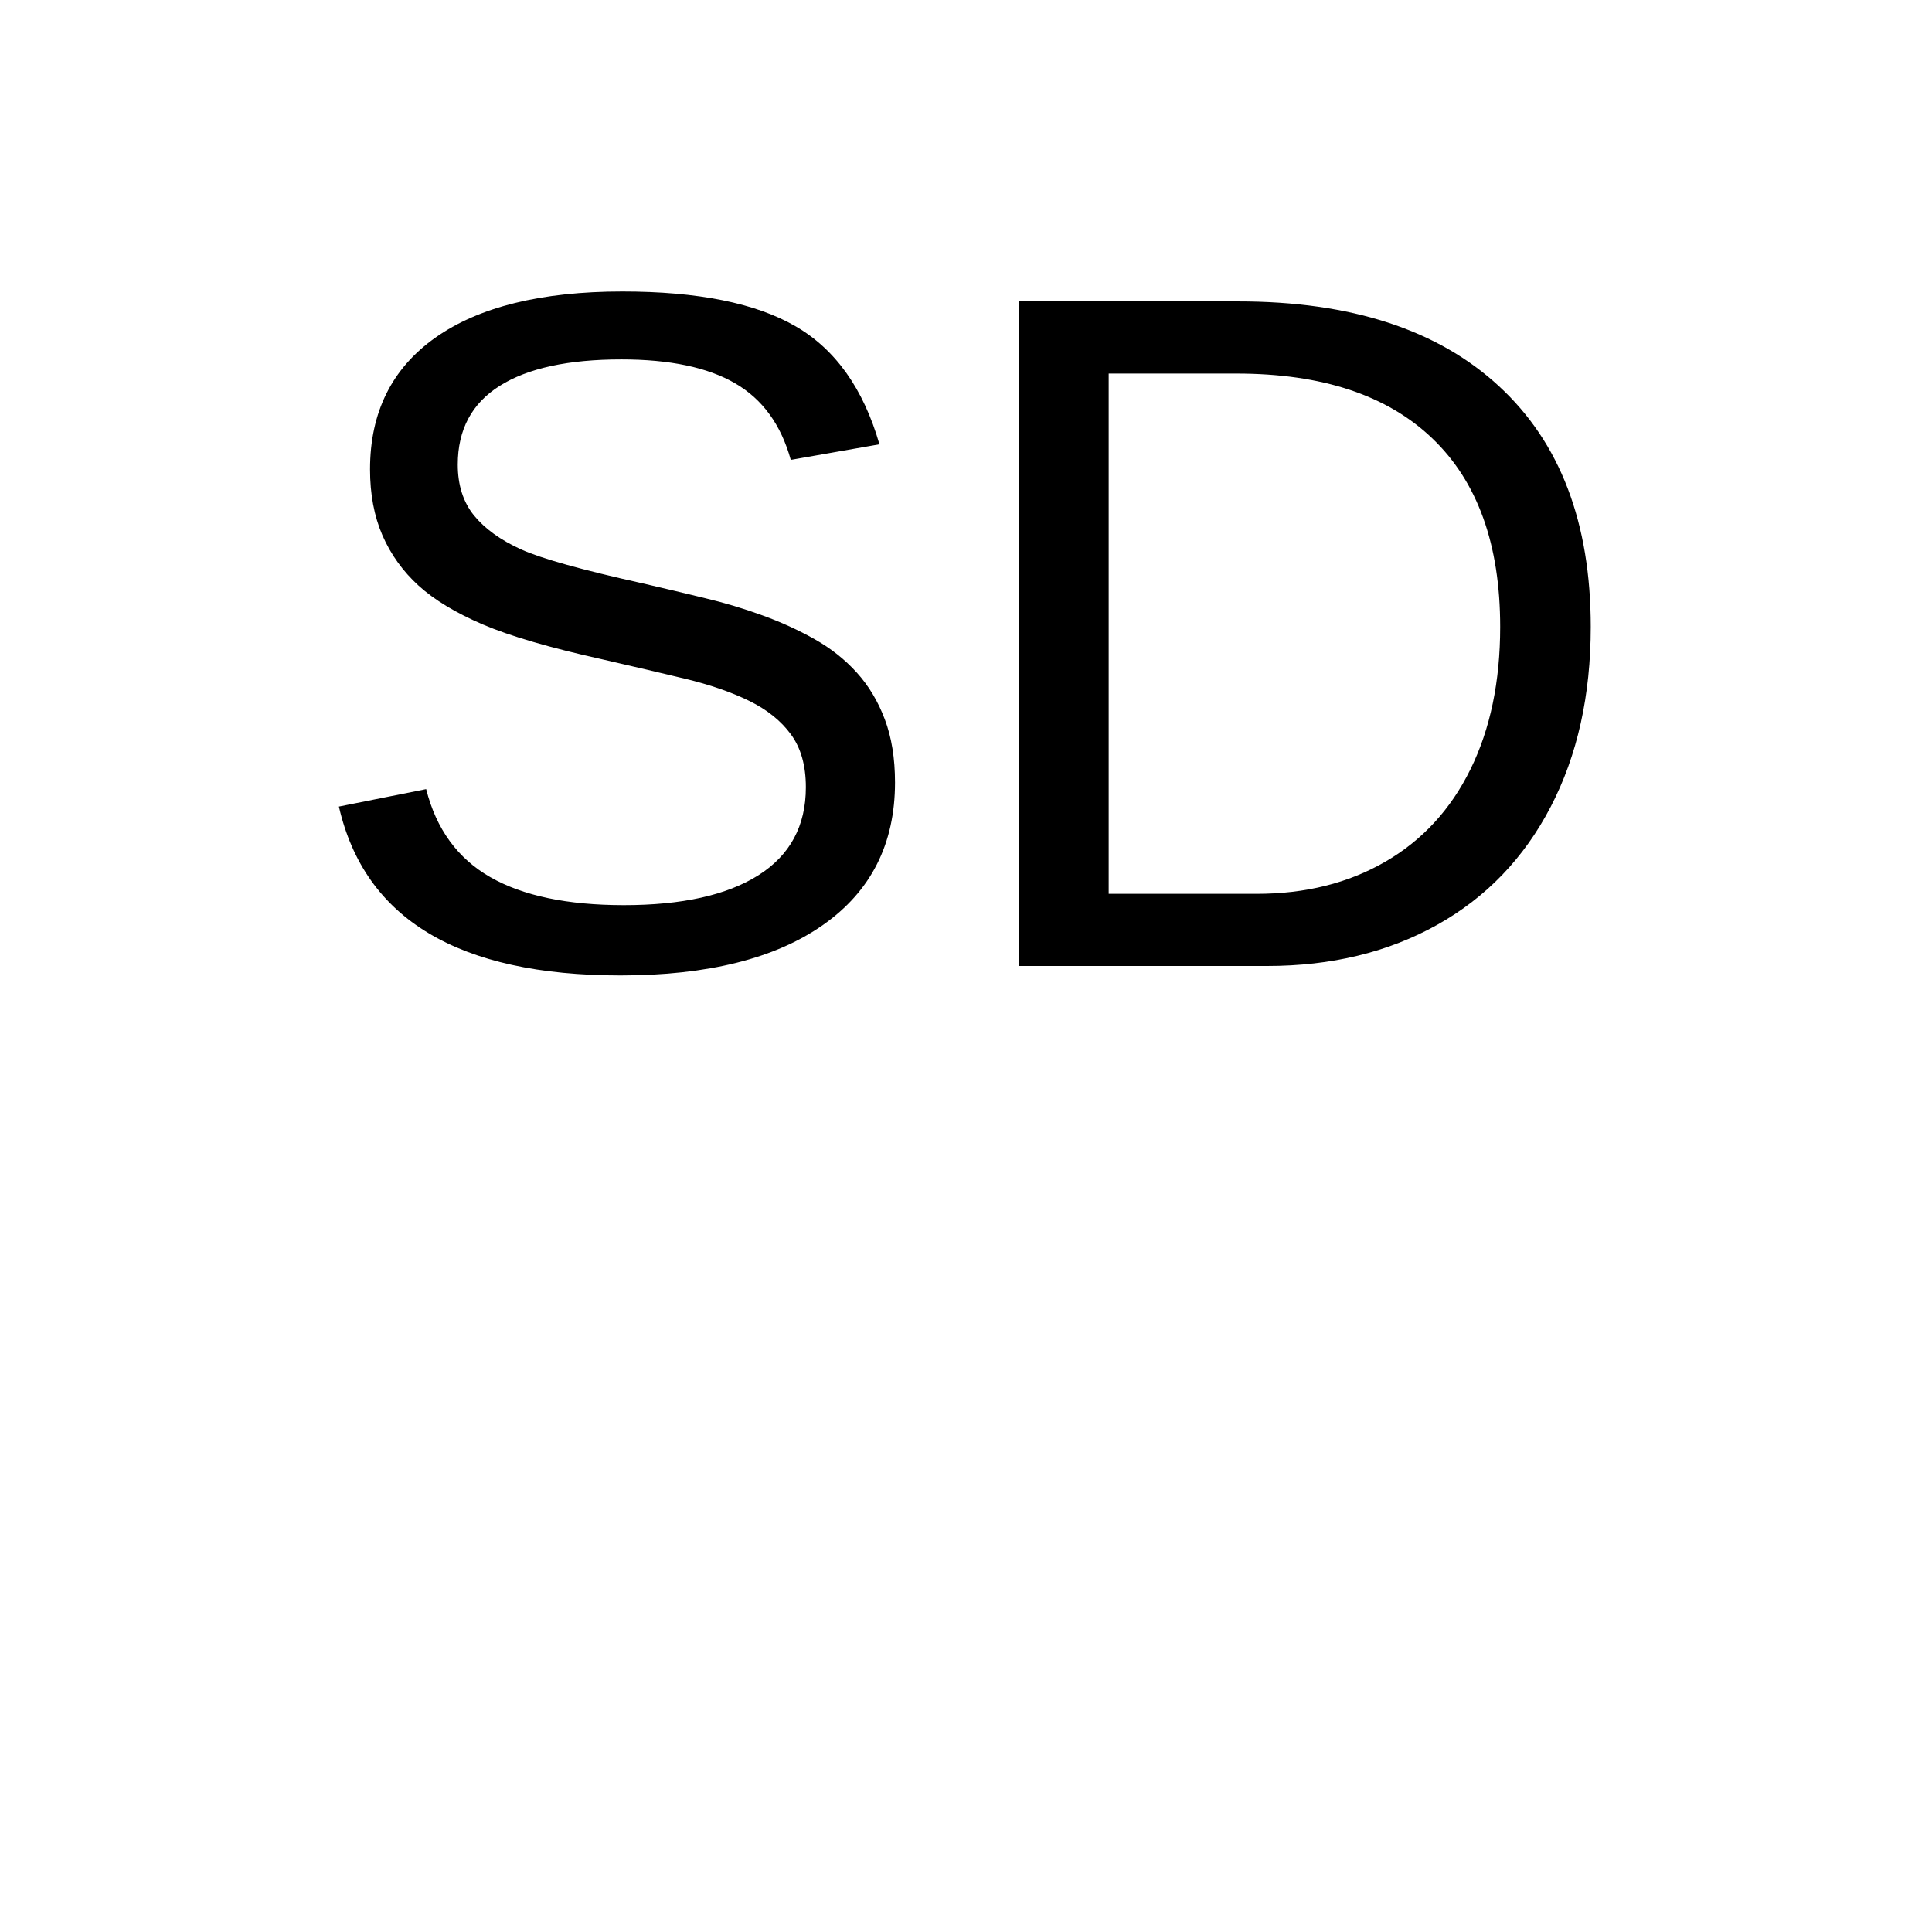
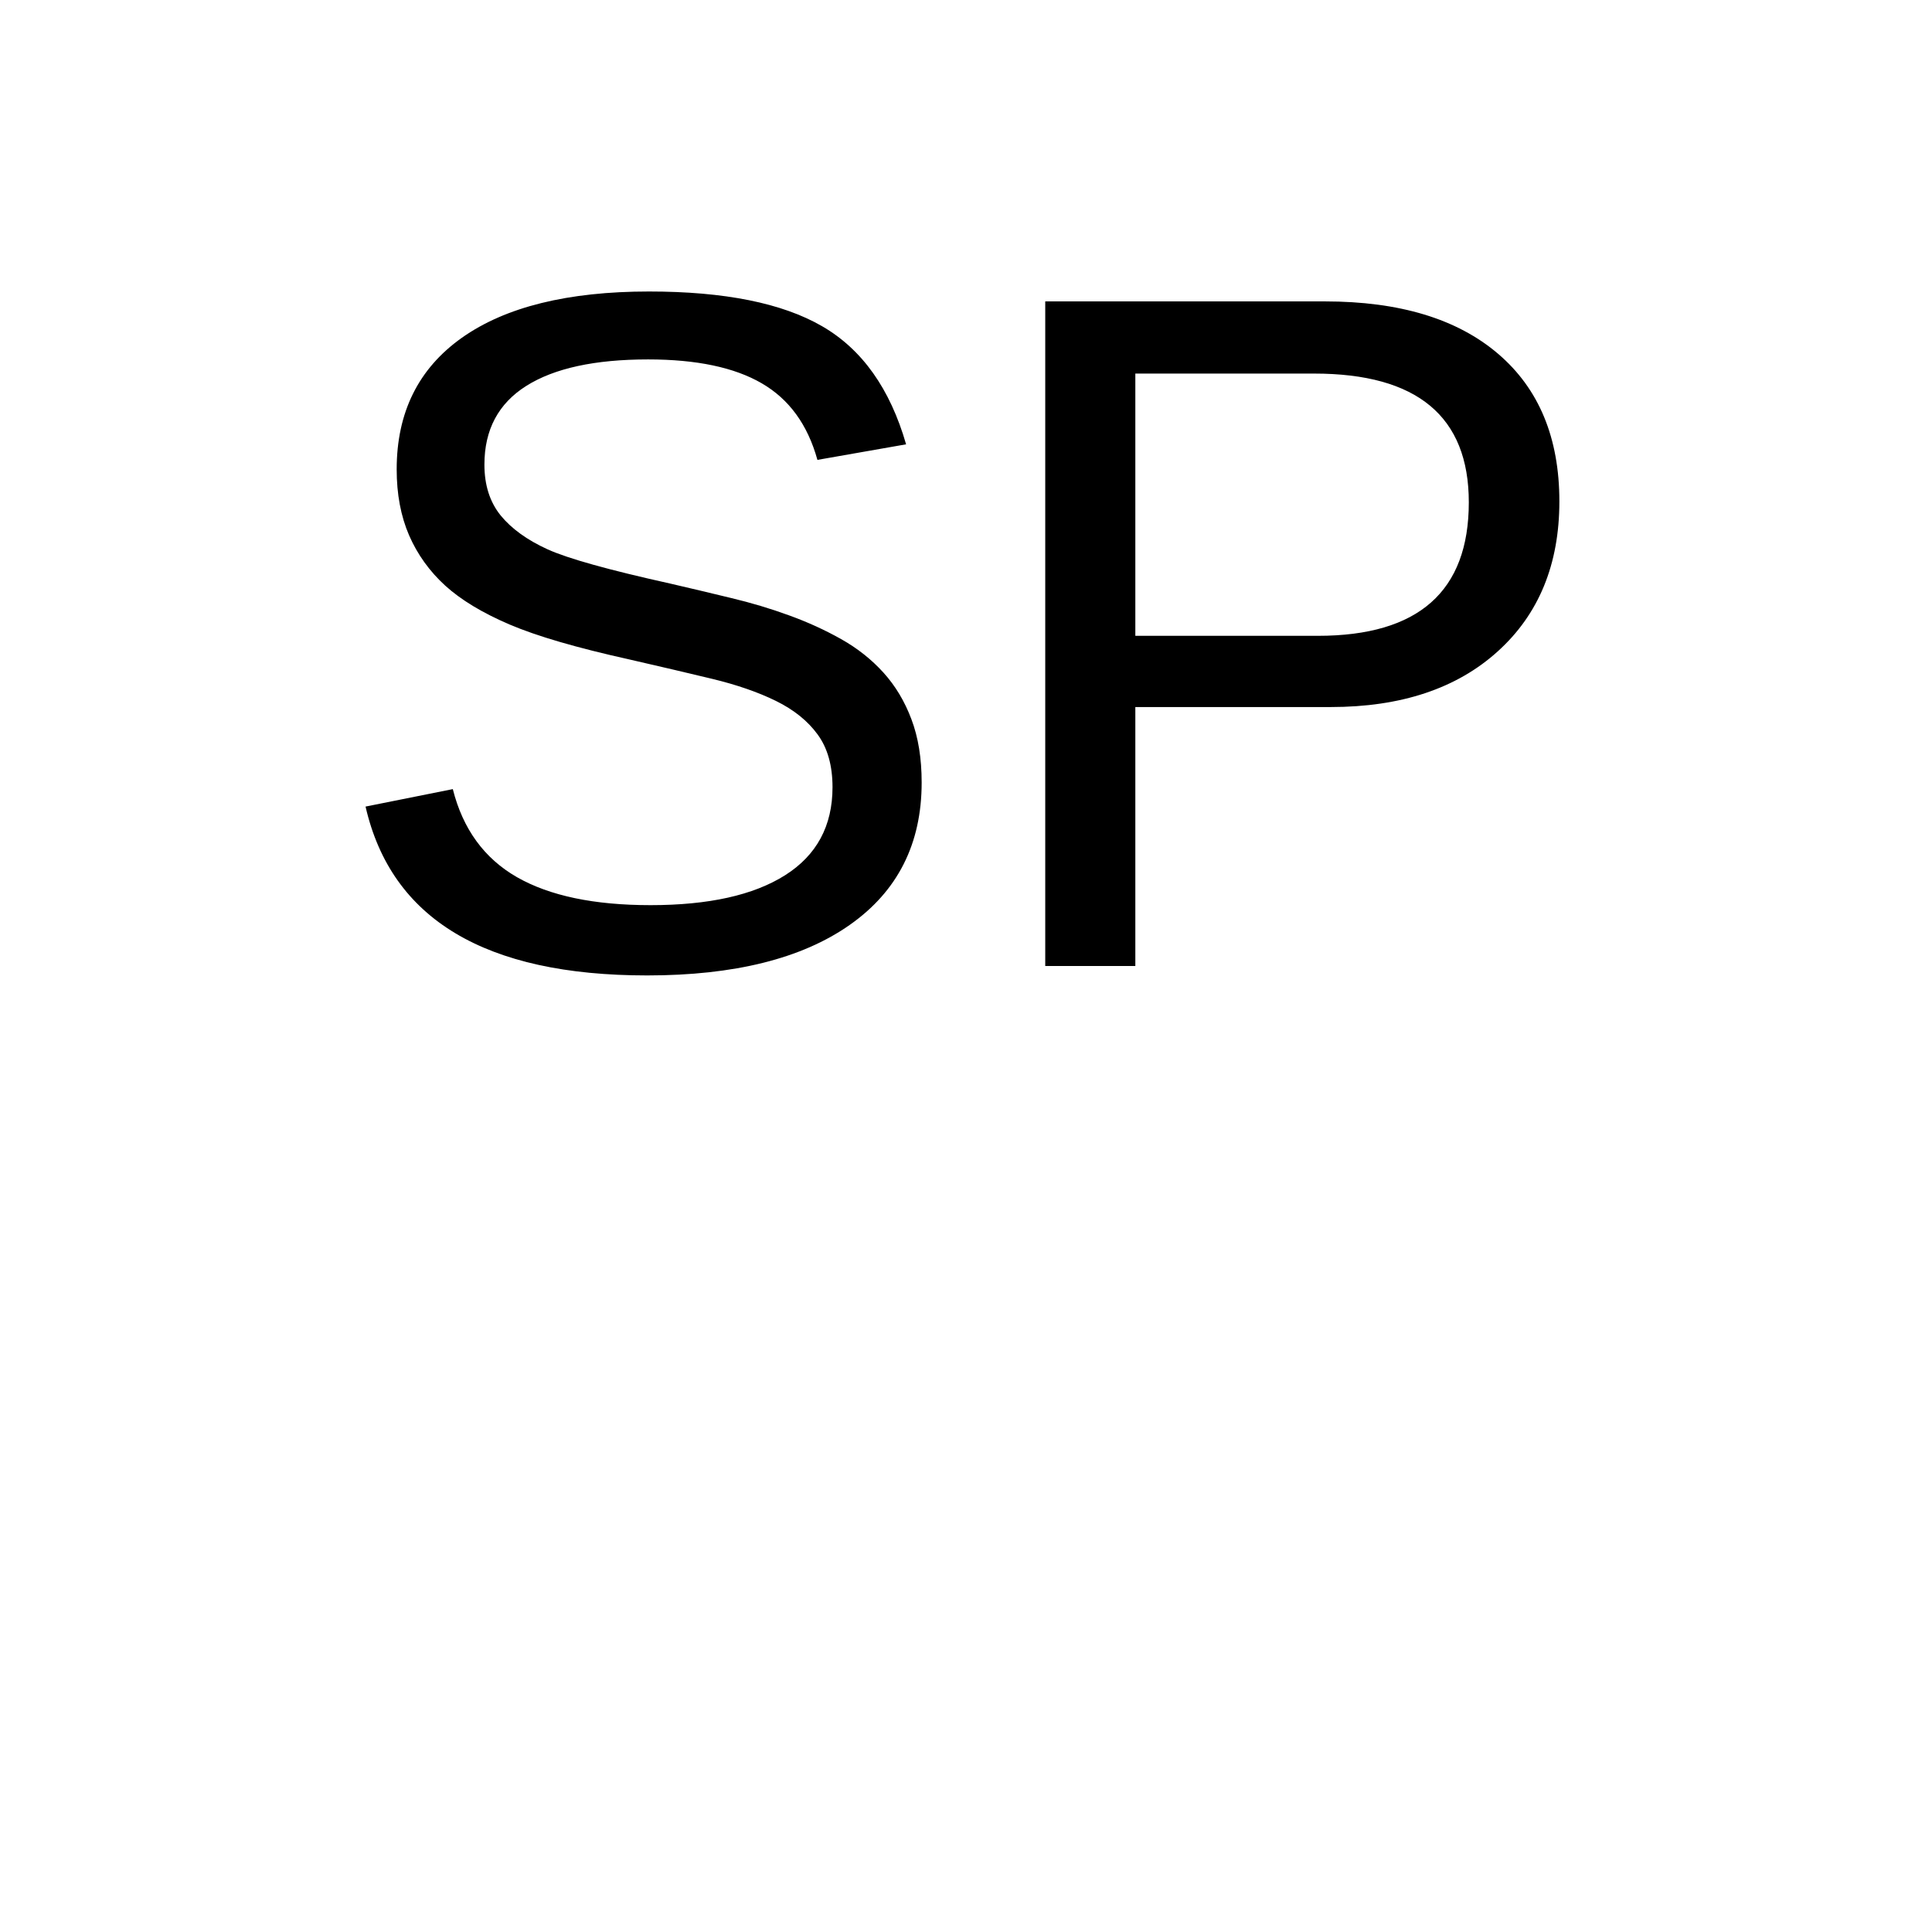
<svg xmlns="http://www.w3.org/2000/svg" width="192px" height="192px" viewBox="0 0 192 192" fill="#000000">
  <rect width="100%" height="100%" fill="#FFFFFF" />
-   <text x="50%" y="50%" alignment-baseline="middle" text-anchor="middle" font-family="Arial" font-size="96" fill="#000000">SD</text>
+   <text x="50%" y="50%" alignment-baseline="middle" text-anchor="middle" font-family="Arial" font-size="96" fill="#000000">SP</text>
</svg>
